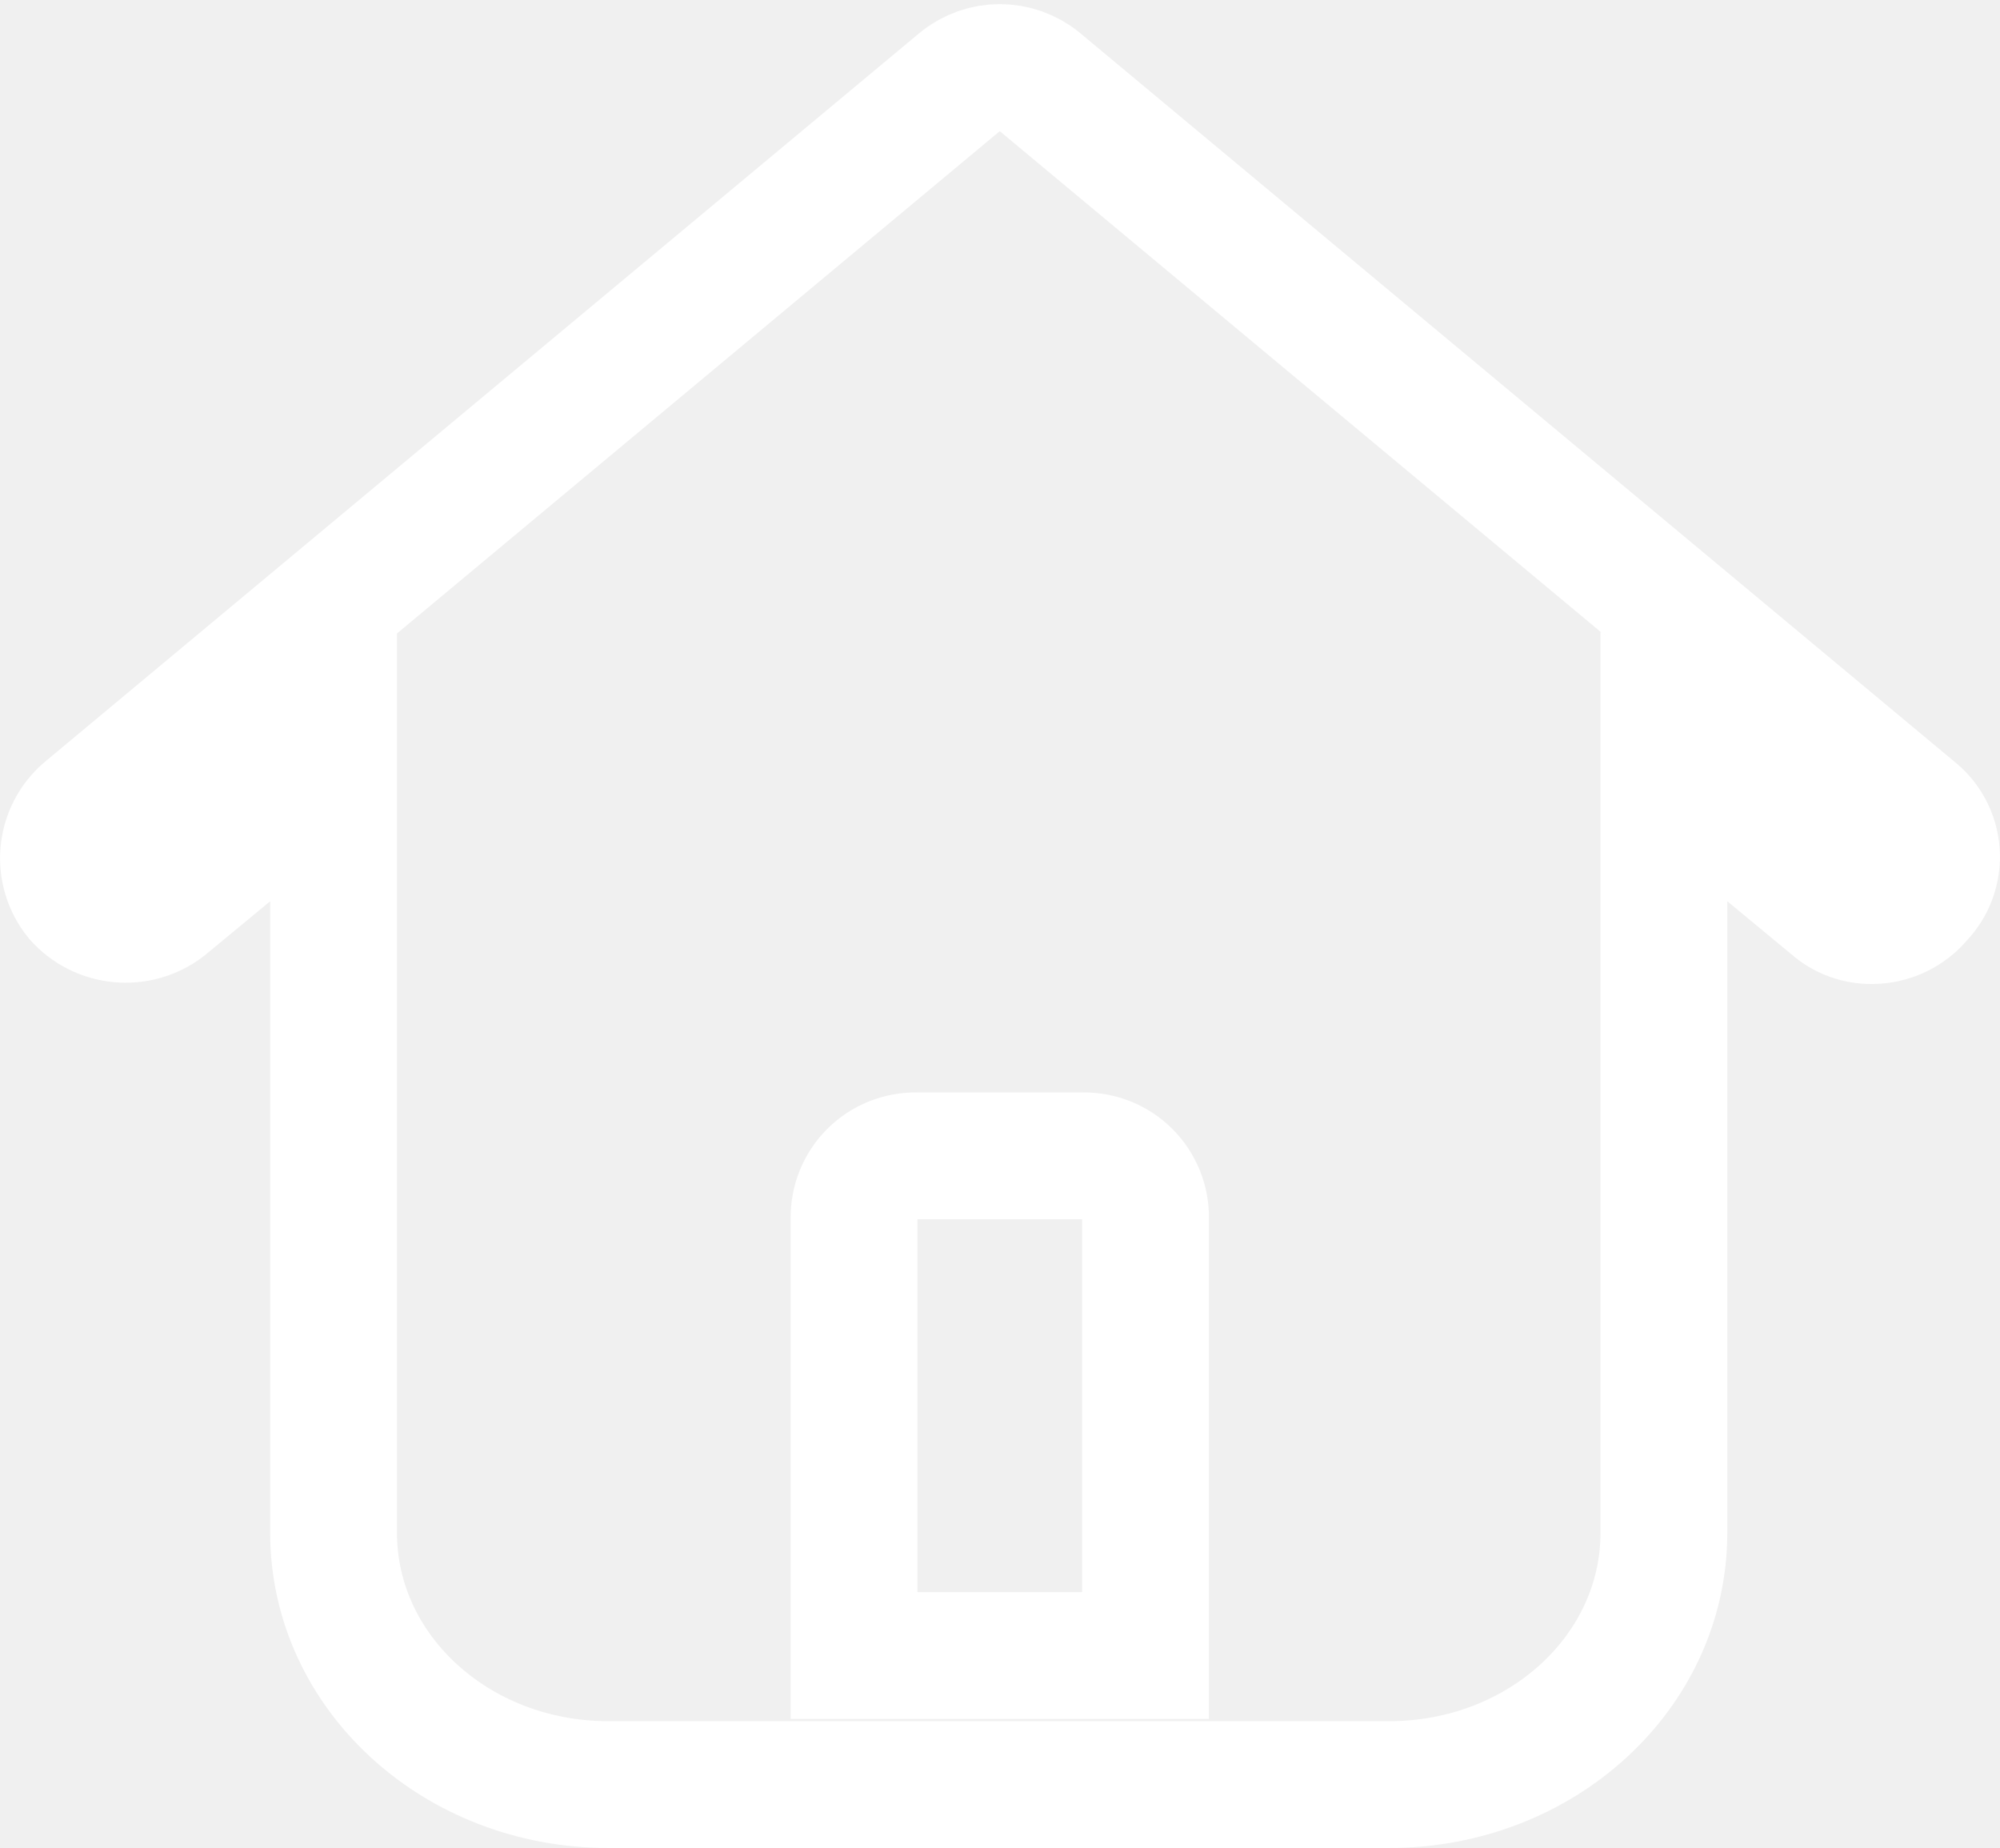
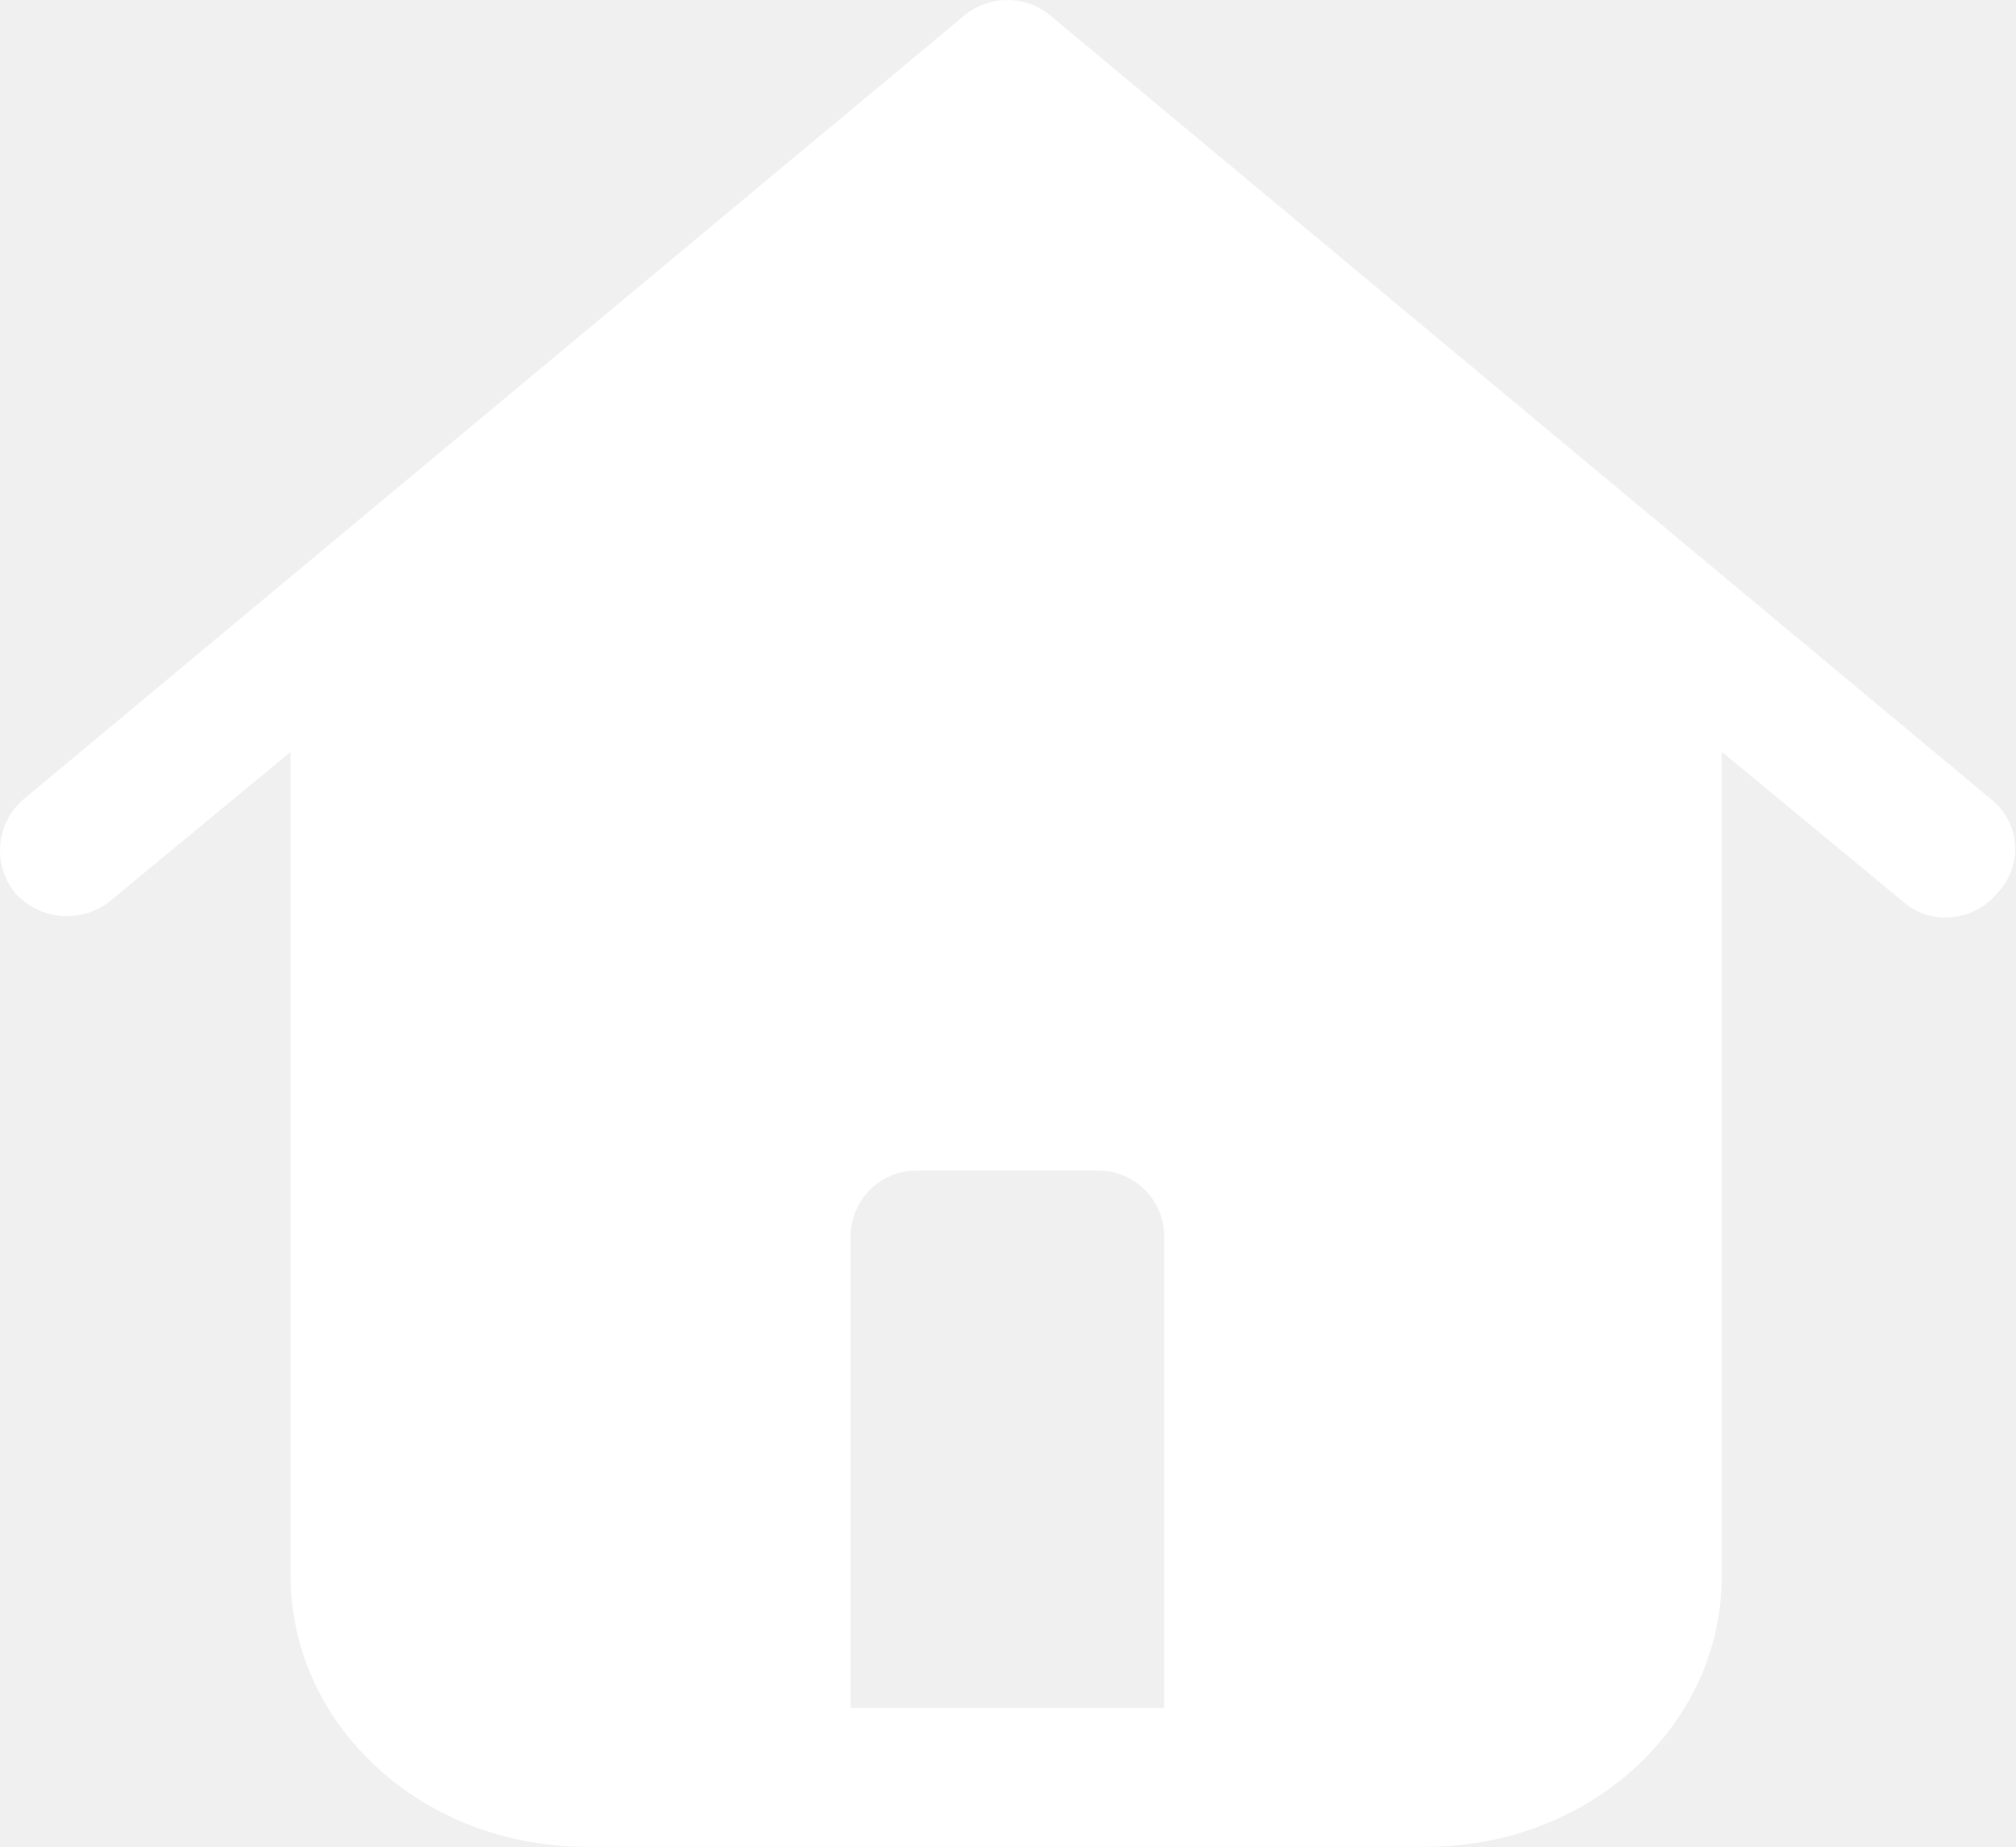
- <svg xmlns="http://www.w3.org/2000/svg" width="78.863" height="72.869" viewBox="0 0 78.863 72.869">
-   <path id="Path_75" data-name="Path 75" d="M284.8,149.094,250.32,120.361a2.472,2.472,0,0,0-3.12,0l-34.479,28.733a2.472,2.472,0,0,0-.328,3.448,2.545,2.545,0,0,0,3.448.328l6.65-5.5v30.21c0,5.5,4.843,9.933,10.836,9.933h30.785c5.993,0,10.836-4.433,10.836-9.933V147.37l6.65,5.5a2.3,2.3,0,0,0,1.56.575,2.455,2.455,0,0,0,1.888-.9A2.325,2.325,0,0,0,284.8,149.094Zm-41.785,33.33v-17.24a2.419,2.419,0,0,1,2.463-2.463h6.567a2.419,2.419,0,0,1,2.463,2.463v17.24Z" transform="translate(-209.338 -117.144)" fill="none" stroke="#fff" stroke-width="5" />
+ <svg xmlns="http://www.w3.org/2000/svg" width="73.859" height="67.706" viewBox="0 0 73.859 67.706">
+   <path id="Path_75" data-name="Path 75" d="M284.8,149.094,250.32,120.361a2.472,2.472,0,0,0-3.12,0l-34.479,28.733a2.472,2.472,0,0,0-.328,3.448,2.545,2.545,0,0,0,3.448.328l6.65-5.5v30.21c0,5.5,4.843,9.933,10.836,9.933h30.785c5.993,0,10.836-4.433,10.836-9.933V147.37l6.65,5.5a2.3,2.3,0,0,0,1.56.575,2.455,2.455,0,0,0,1.888-.9A2.325,2.325,0,0,0,284.8,149.094Zm-41.785,33.33v-17.24a2.419,2.419,0,0,1,2.463-2.463h6.567a2.419,2.419,0,0,1,2.463,2.463v17.24Z" transform="translate(-211.84 -119.807)" fill="#fff" />
</svg>
